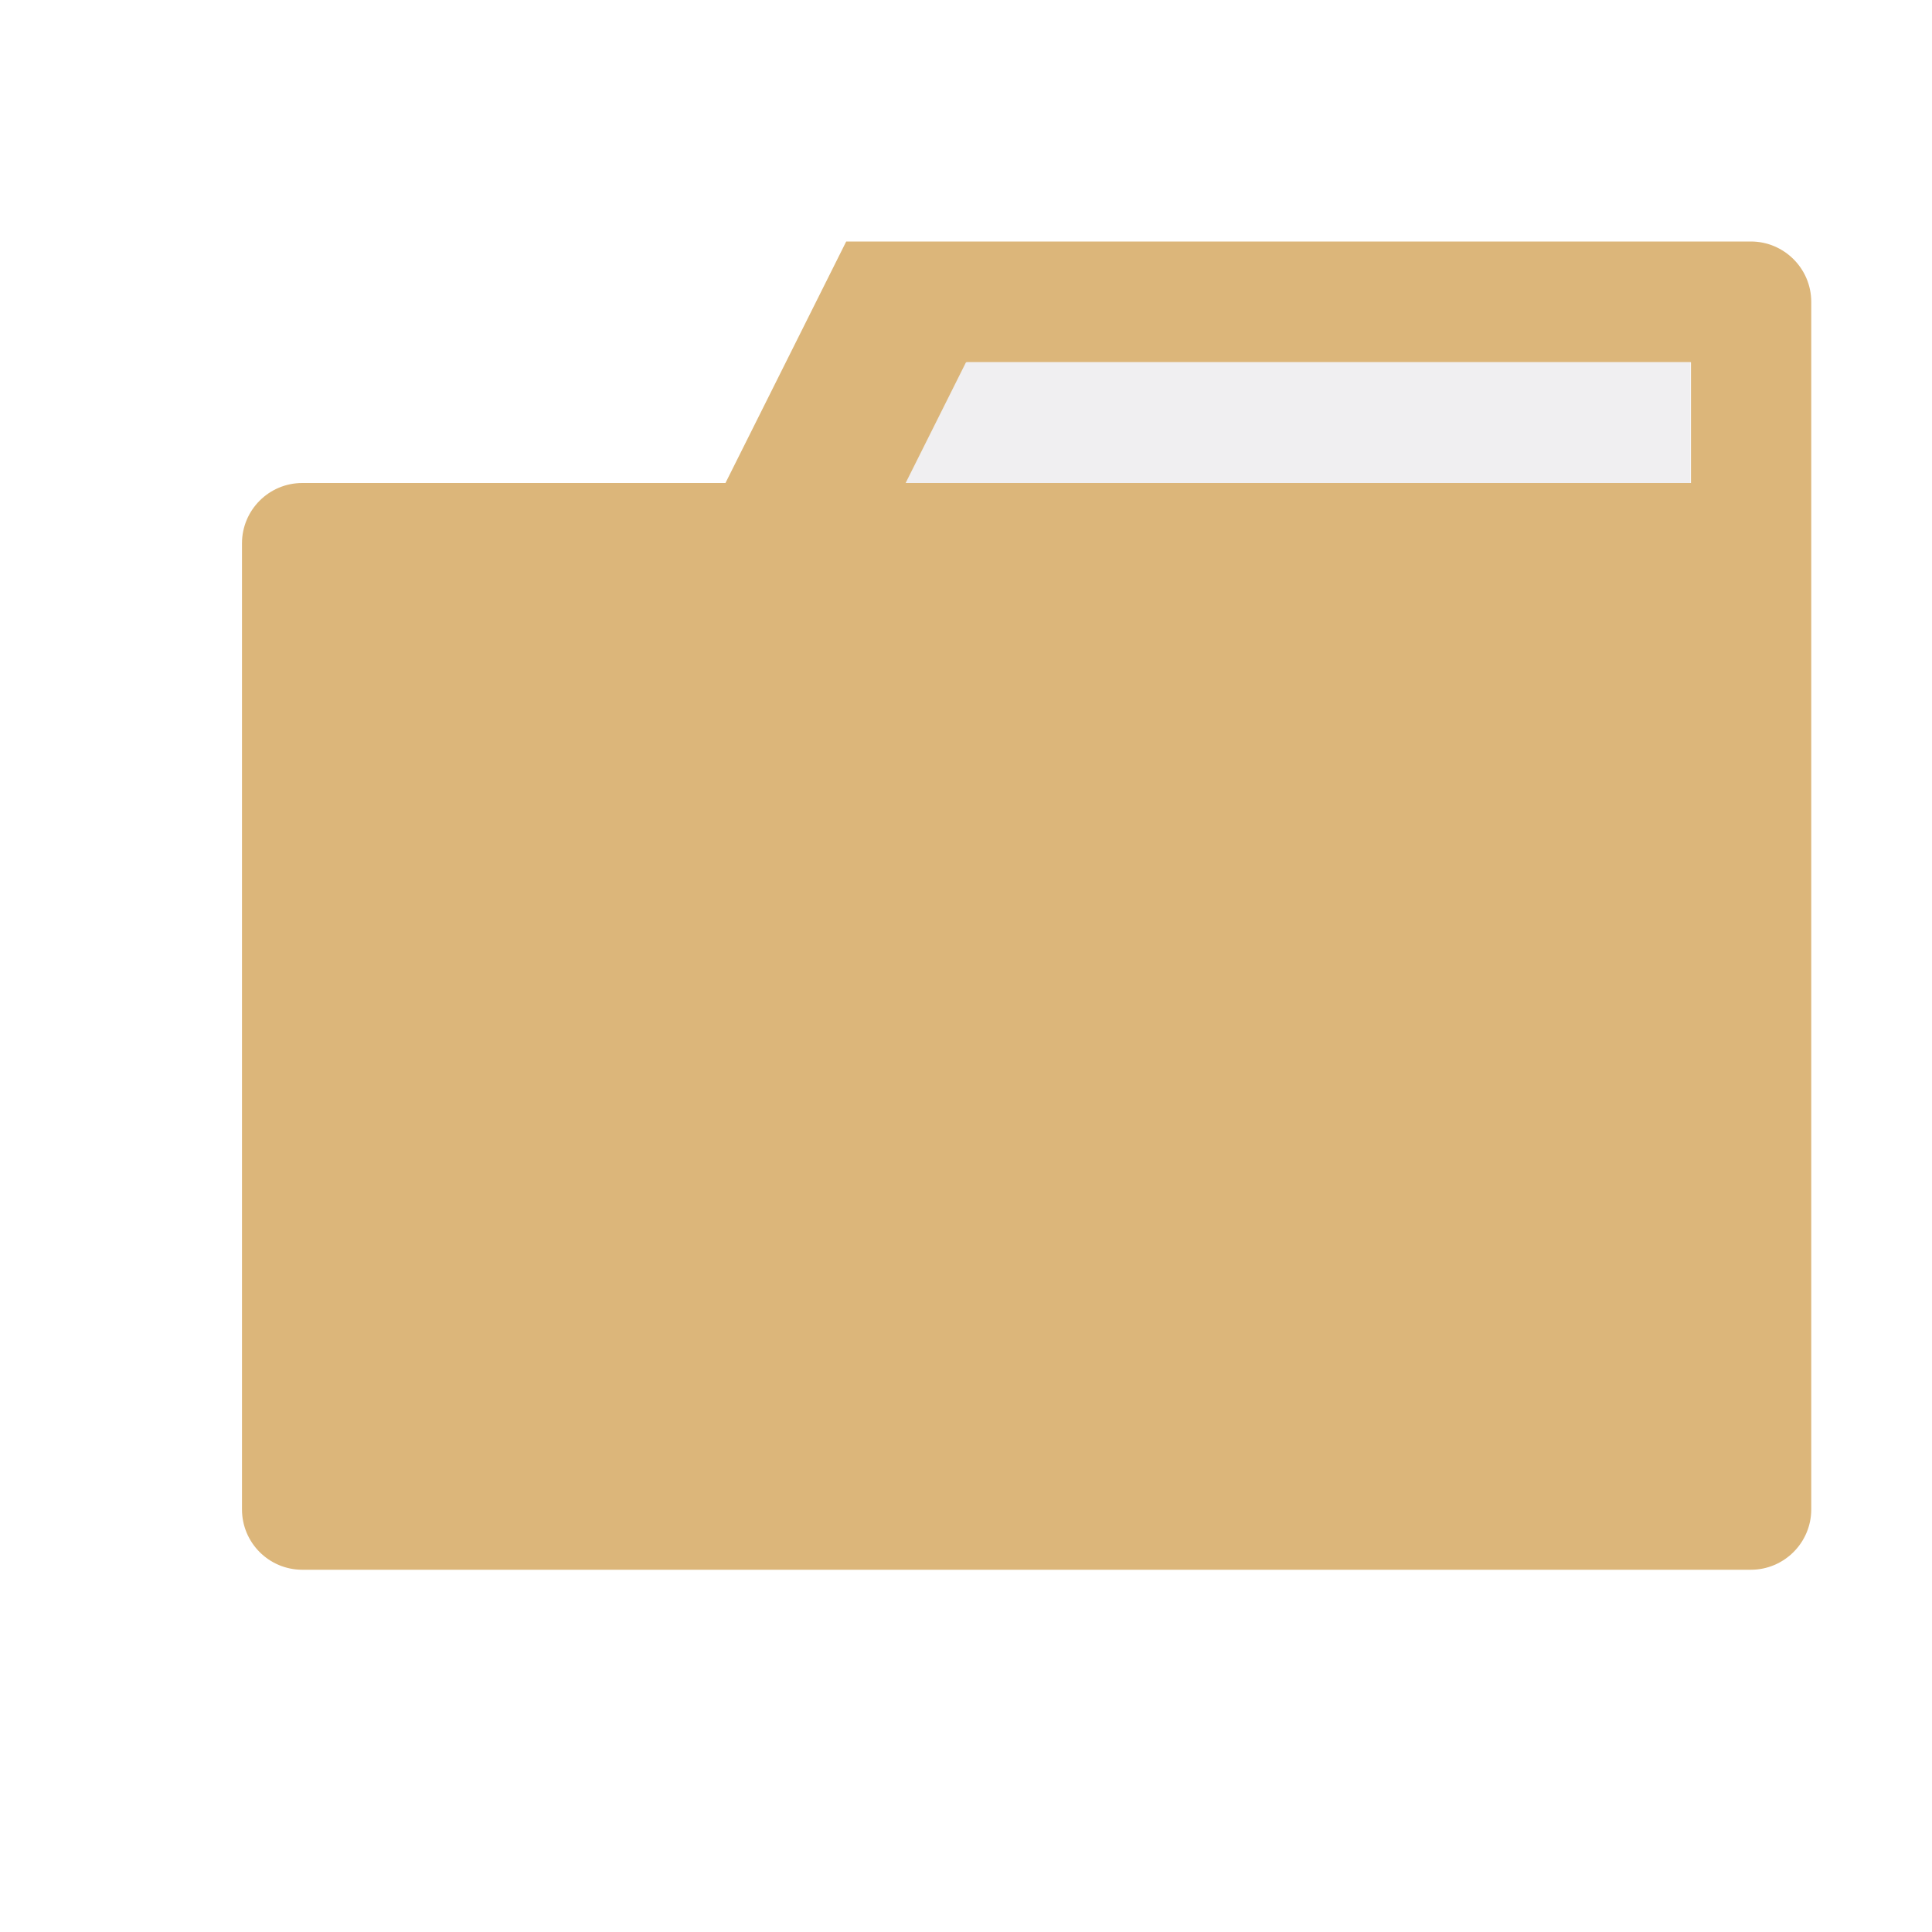
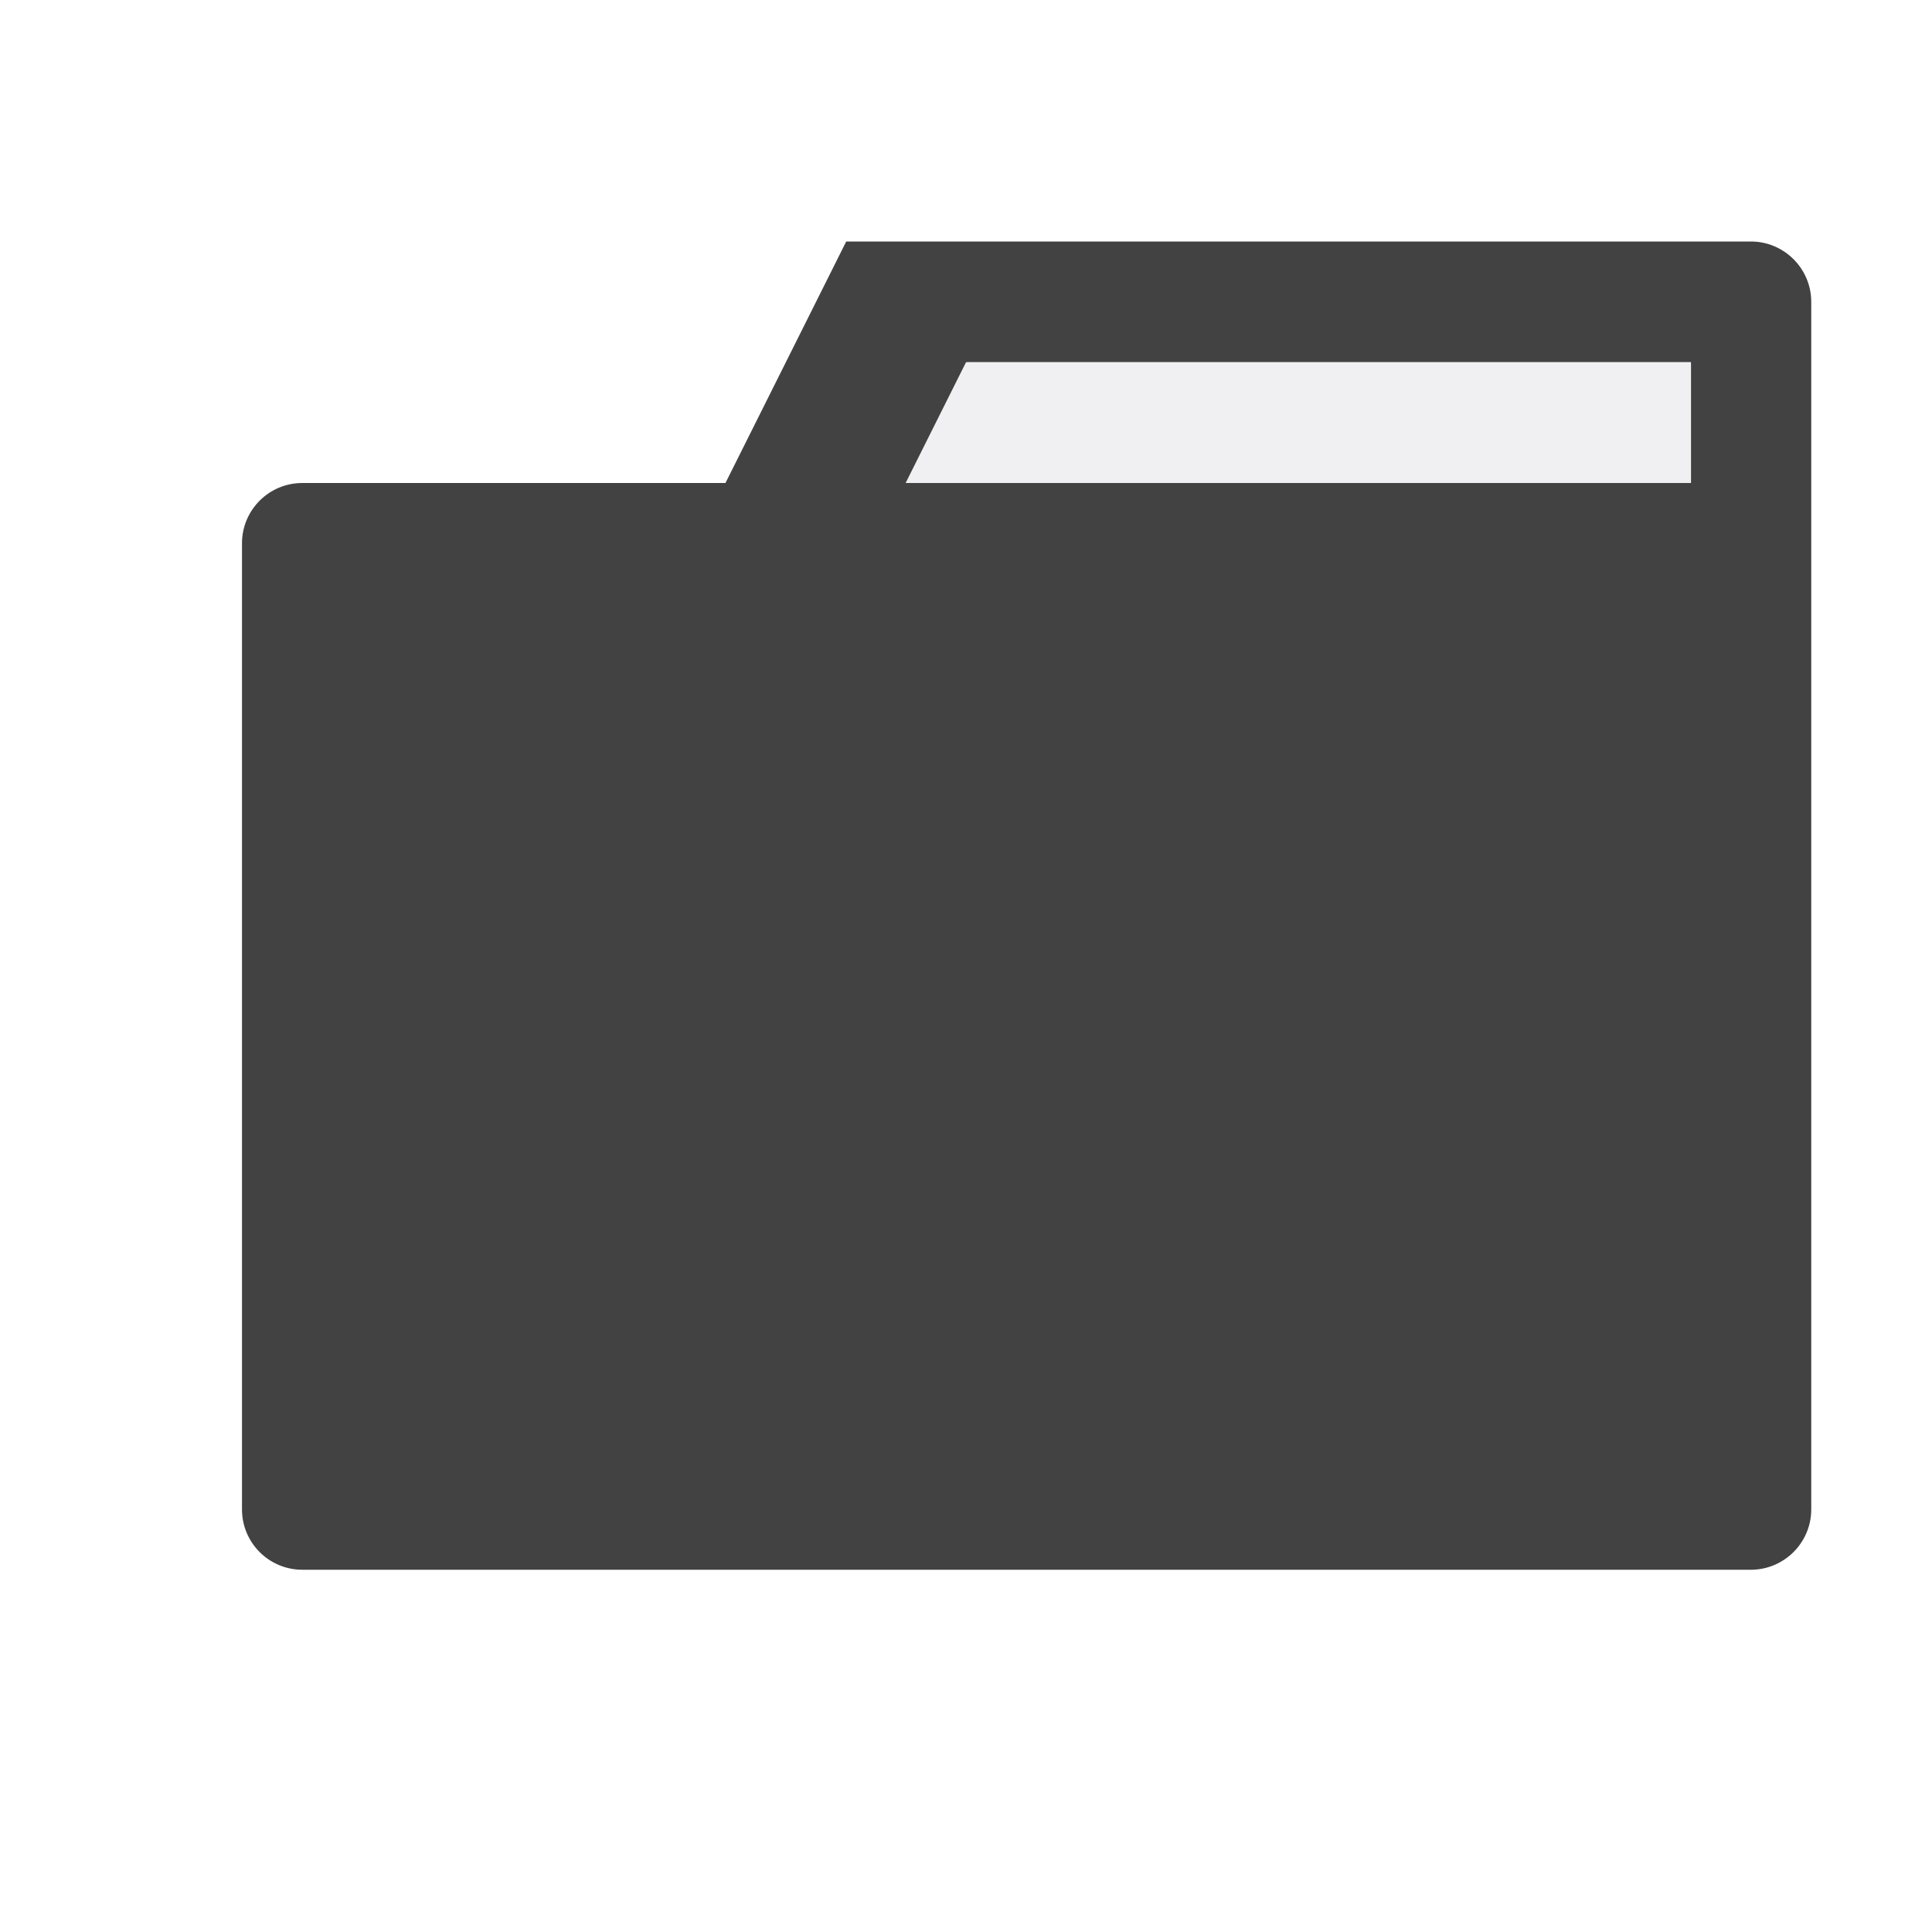
<svg xmlns="http://www.w3.org/2000/svg" width="16" height="16">
-   <style type="text/css">.icon-canvas-transparent{opacity:0;fill:#F6F6F6;} .icon-vs-out{opacity:0;fill:#F6F6F6;} .icon-vs-fg{fill:#F0EFF1;} .icon-folder{fill:#DCB67A;}</style>
+   <style type="text/css">.icon-canvas-transparent{opacity:0;fill:#F6F6F6;} .icon-vs-out{opacity:0;fill:#F6F6F6;} .icon-vs-fg{fill:#F0EFF1;} .icon-folder{fill:#424242;}</style>
  <path class="icon-canvas-transparent" d="M16 16h-16v-16h16v16z" id="canvas" />
  <path class="icon-vs-out" d="M16 2.5v10c0 .827-.673 1.5-1.5 1.5h-11.996c-.827 0-1.5-.673-1.5-1.5v-8c0-.827.673-1.5 1.5-1.5h2.886l1-2h8.11c.827 0 1.5.673 1.5 1.5z" id="outline" />
  <path class="icon-folder" d="M14.5 2h-7.492l-1 2h-3.504c-.277 0-.5.224-.5.5v8c0 .276.223.5.5.5h11.996c.275 0 .5-.224.5-.5v-10c0-.276-.225-.5-.5-.5zm-.496 2h-6.496l.5-1h5.996v1z" id="iconBg" />
  <path class="icon-vs-fg" d="M14 3v1h-6.5l.5-1h6z" id="iconFg" />
</svg>
